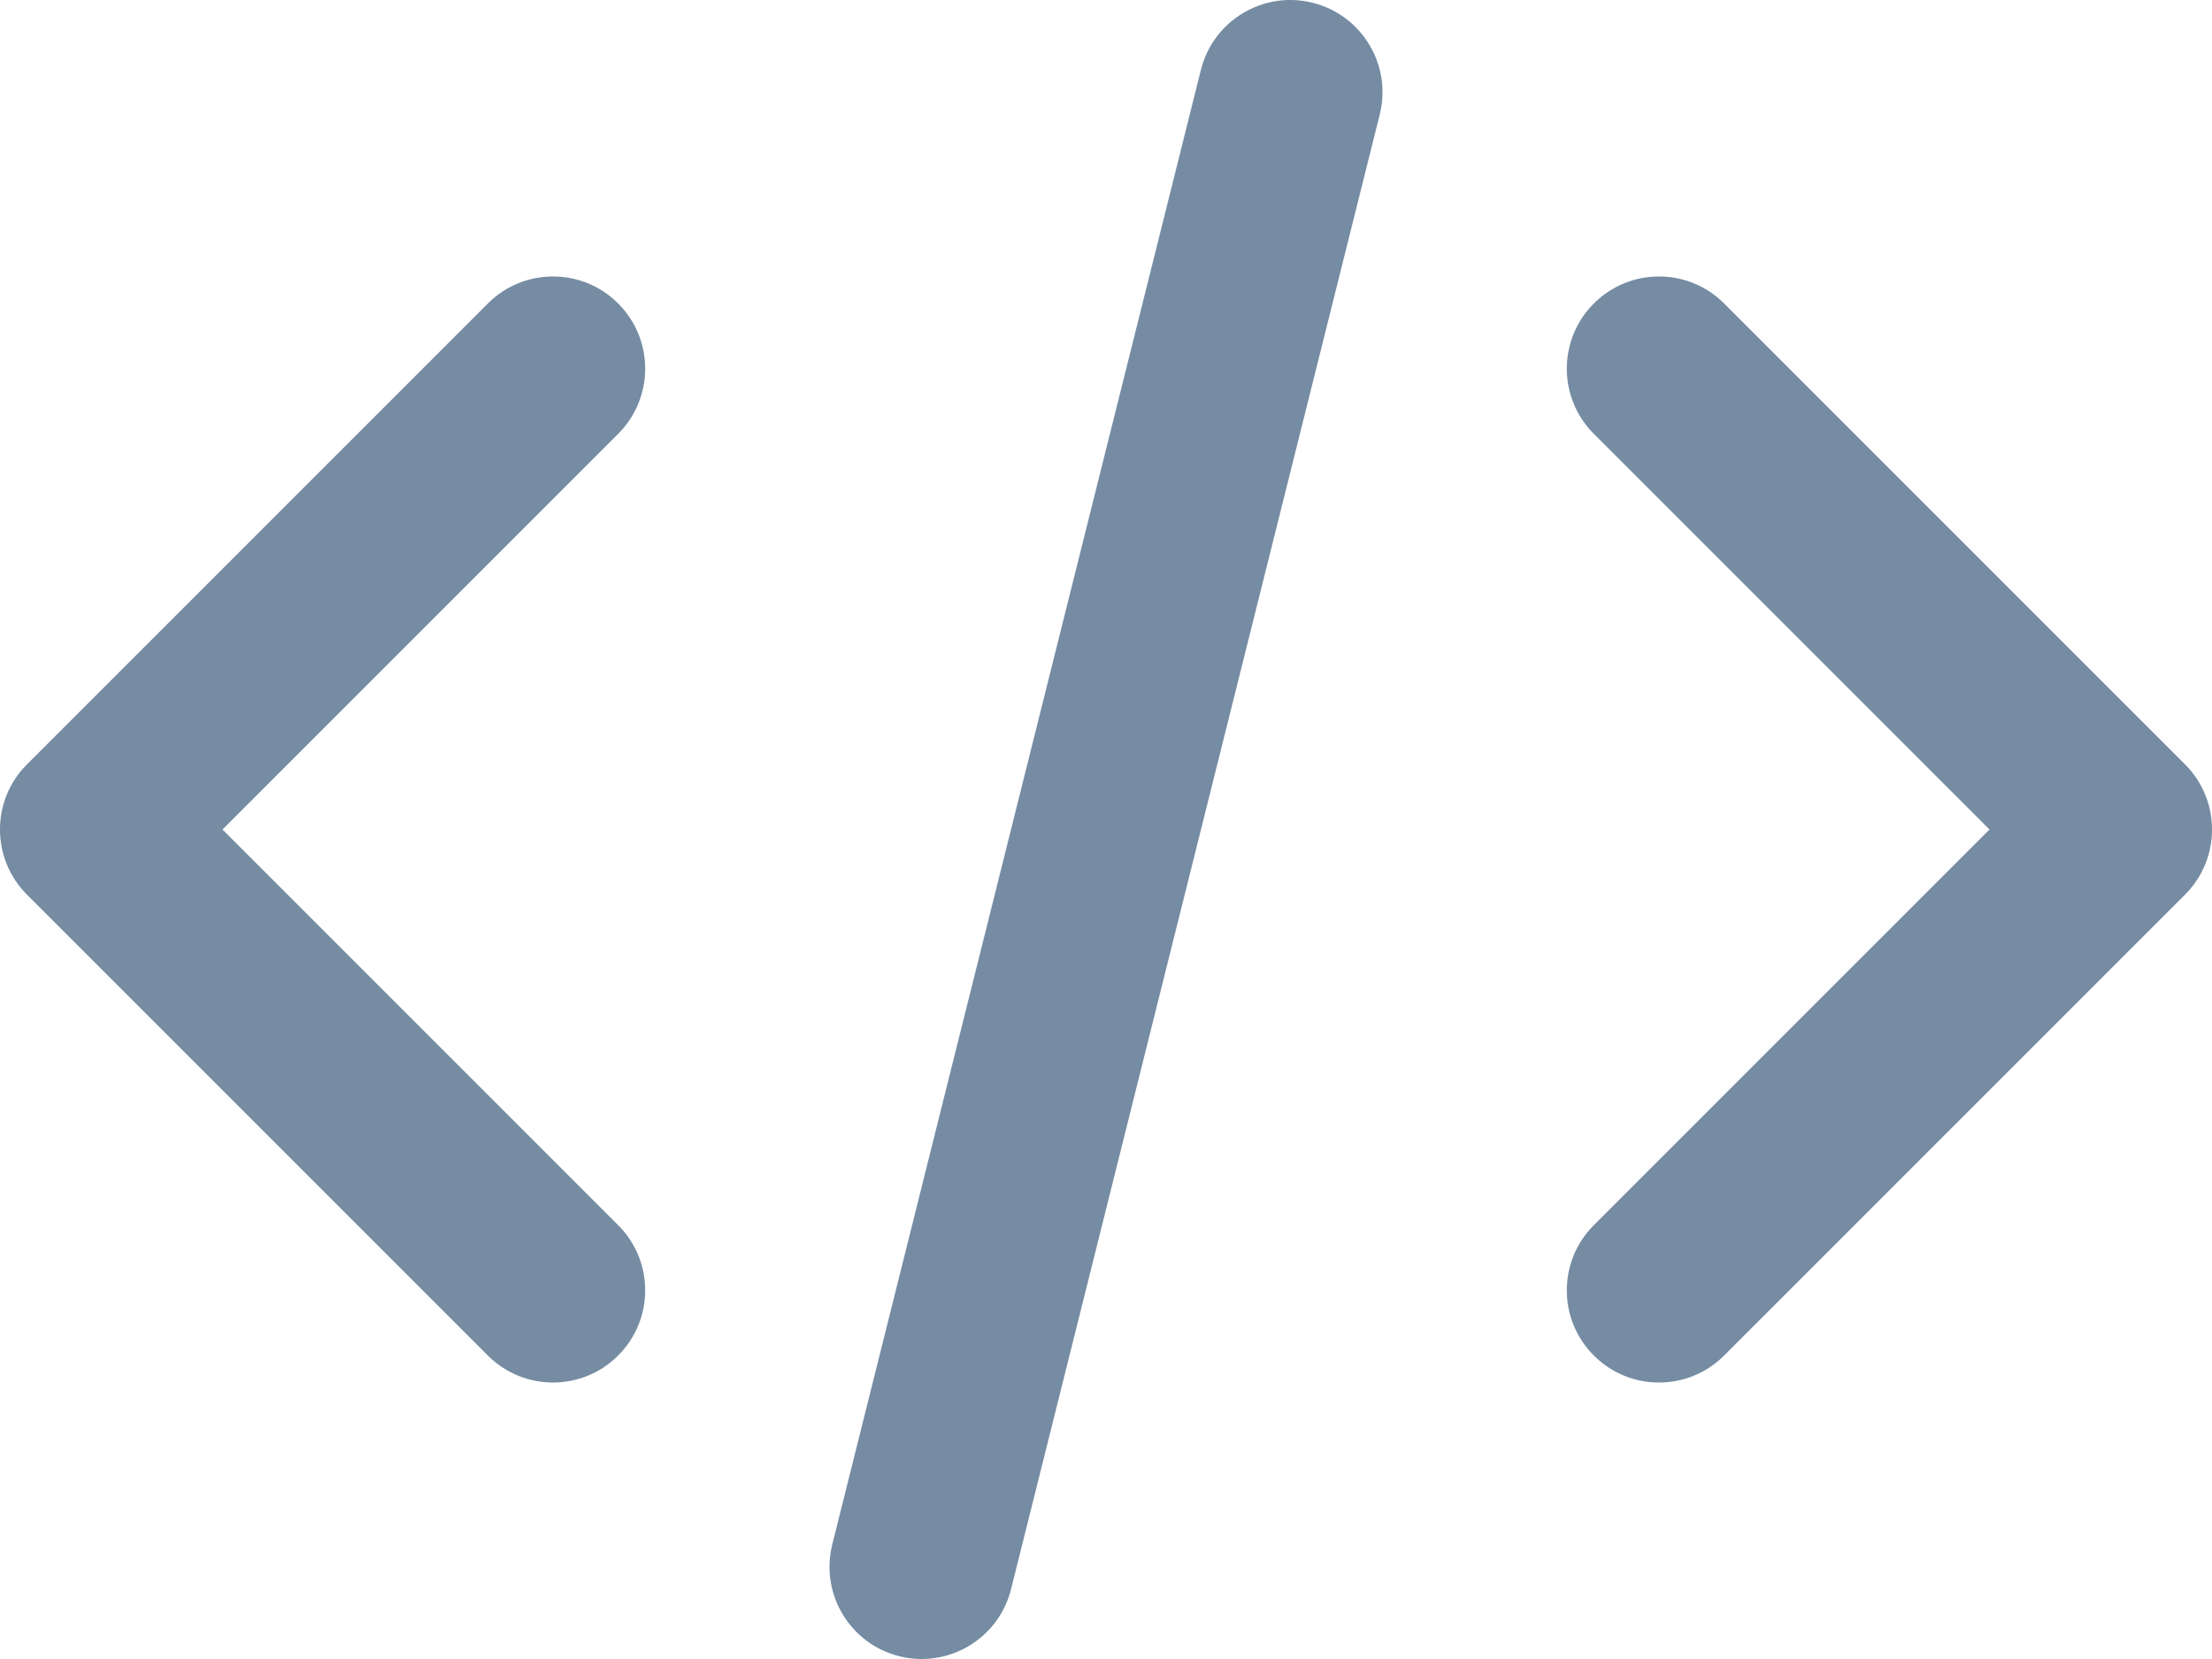
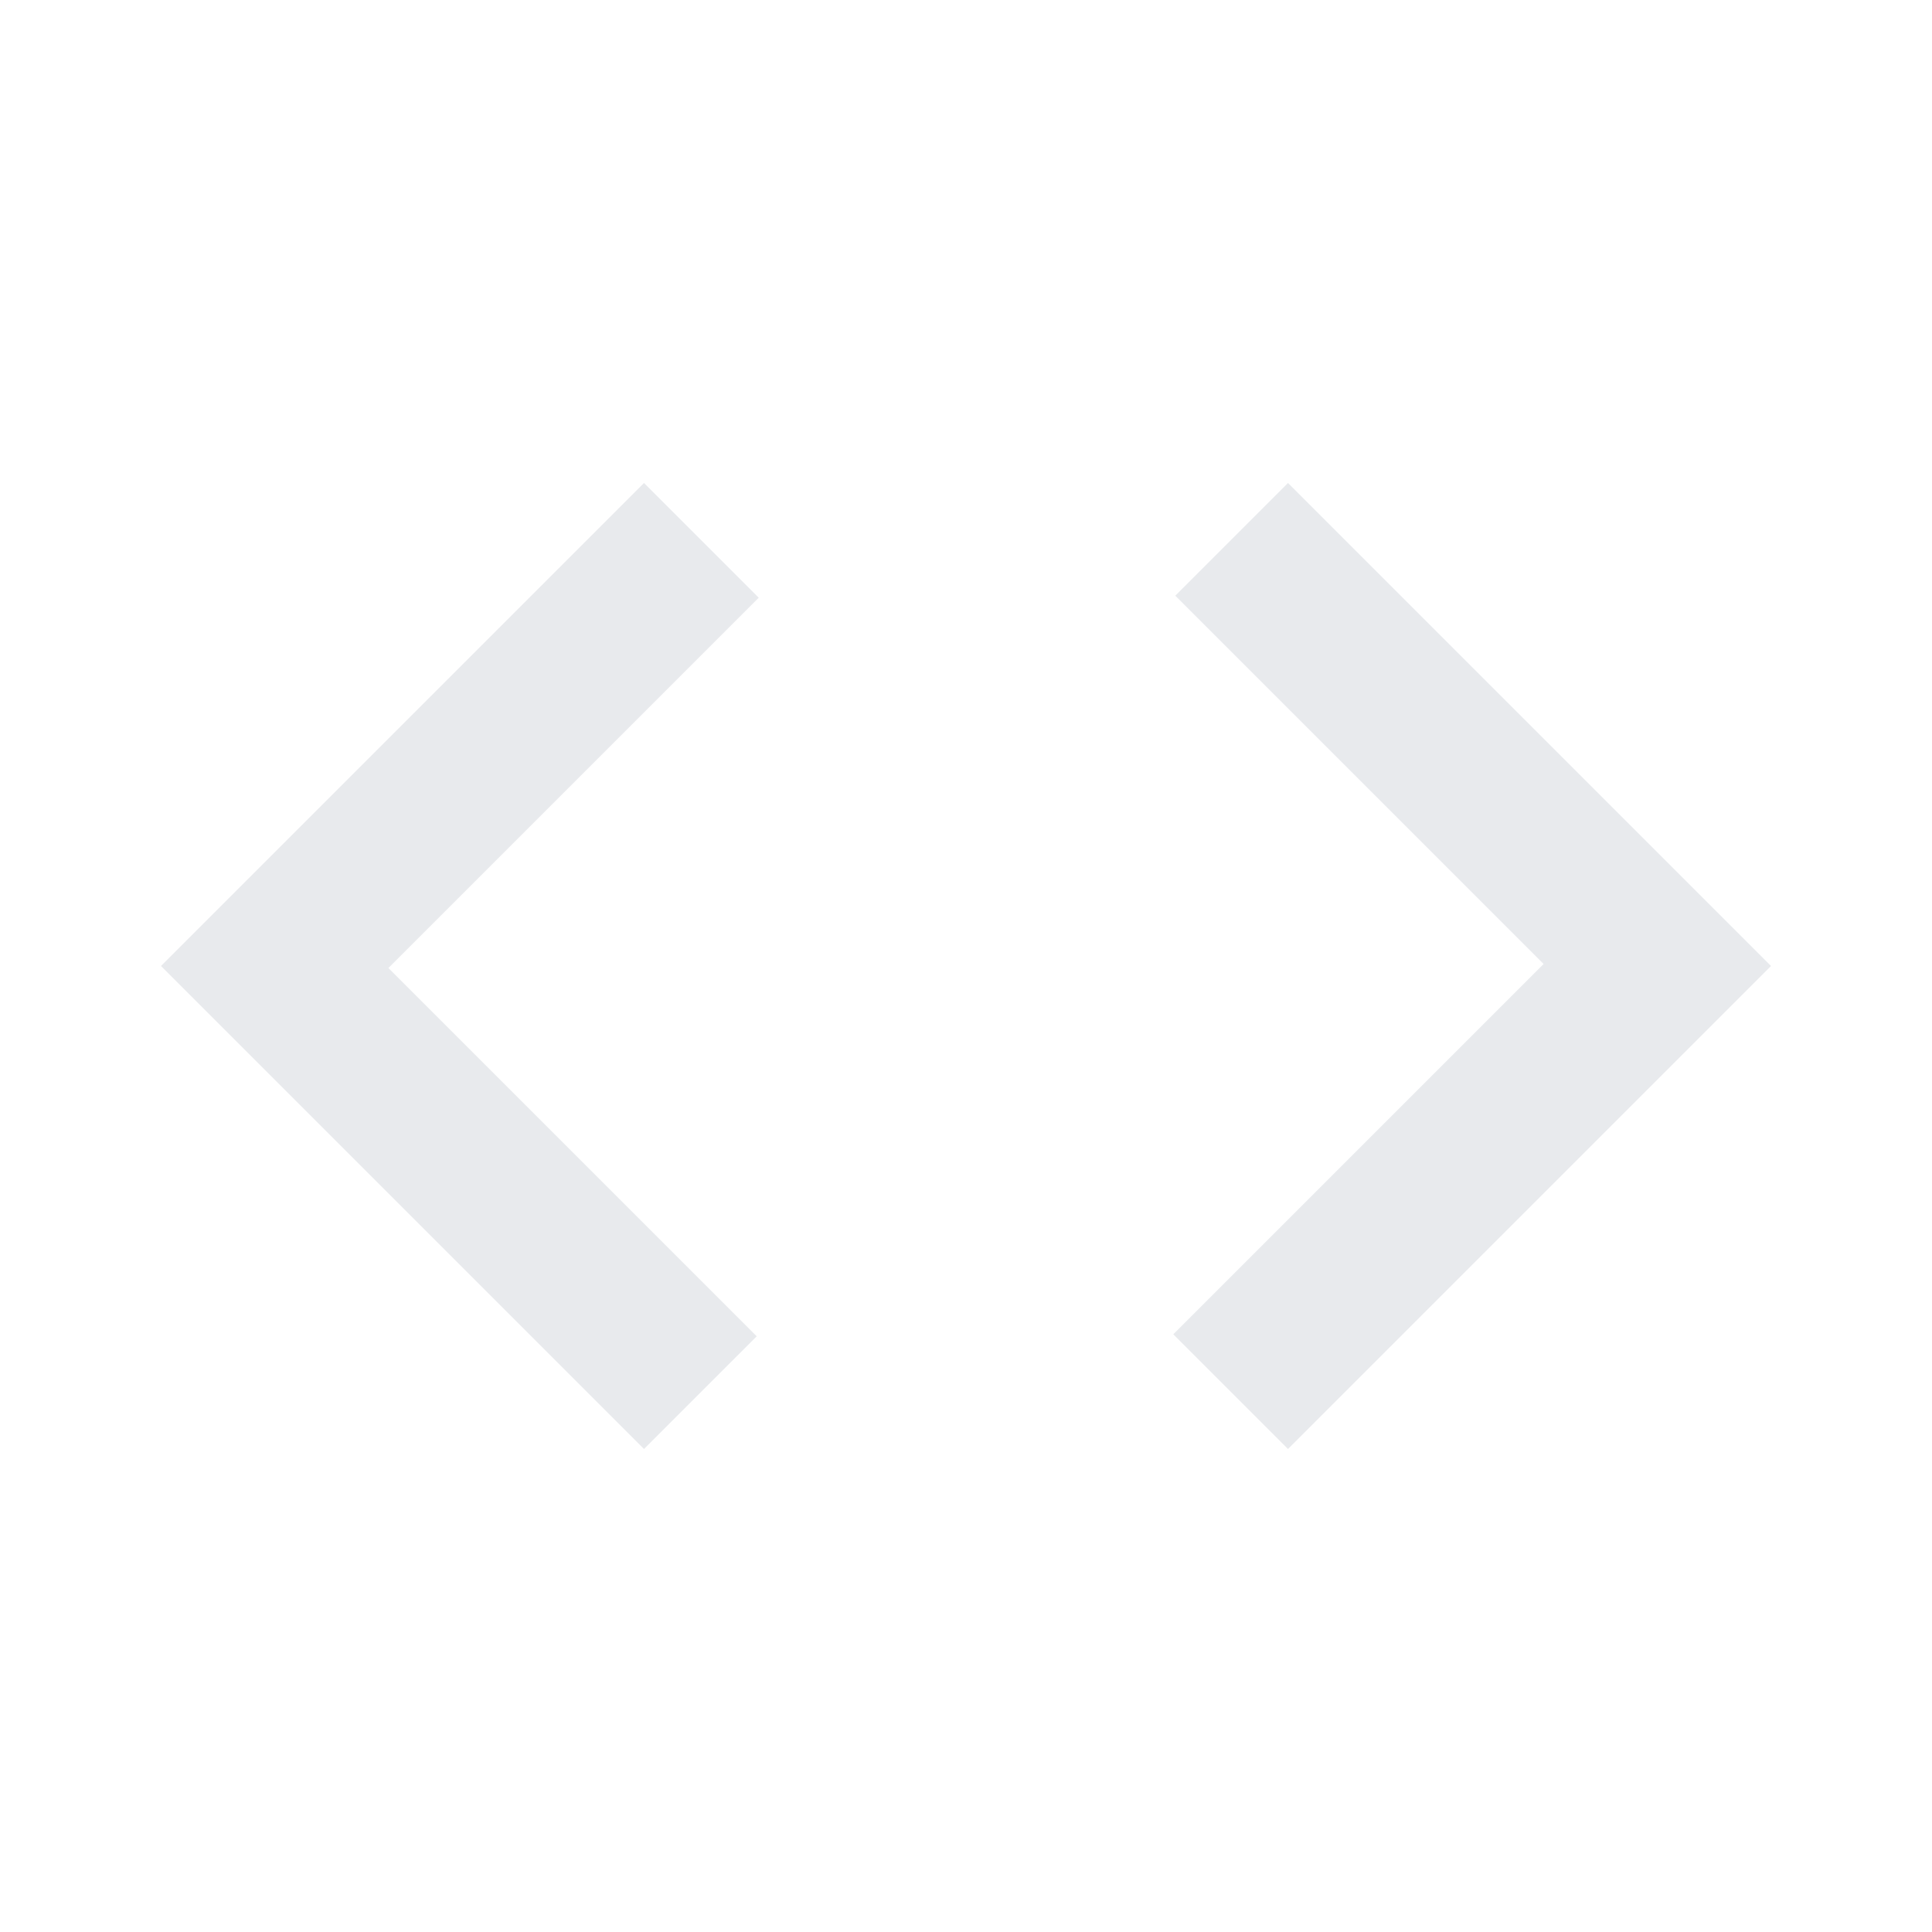
- <svg xmlns="http://www.w3.org/2000/svg" id="meteor-icon-kit__regular-code" viewBox="0 0 24 18" fill="none">
-   <path fill-rule="evenodd" clip-rule="evenodd" d="M13.03 0.757C13.164 0.222 13.707 -0.104 14.242 0.03C14.778 0.164 15.104 0.707 14.97 1.243L10.97 17.242C10.836 17.778 10.293 18.104 9.757 17.97C9.222 17.836 8.896 17.293 9.03 16.758L13.03 0.757zM6.707 4.707L2.414 9L6.707 13.293C7.098 13.683 7.098 14.317 6.707 14.707C6.317 15.098 5.683 15.098 5.293 14.707L0.293 9.707C-0.098 9.317 -0.098 8.683 0.293 8.293L5.293 3.293C5.683 2.902 6.317 2.902 6.707 3.293C7.098 3.683 7.098 4.317 6.707 4.707zM17.293 13.293L21.586 9L17.293 4.707C16.902 4.317 16.902 3.683 17.293 3.293C17.683 2.902 18.317 2.902 18.707 3.293L23.707 8.293C24.098 8.683 24.098 9.317 23.707 9.707L18.707 14.707C18.317 15.098 17.683 15.098 17.293 14.707C16.902 14.317 16.902 13.683 17.293 13.293z" fill="#758CA3" />
+ <svg xmlns="http://www.w3.org/2000/svg" height="24px" viewBox="0 -960 960 960" width="24px" fill="#e8eaed">
+   <path d="M320-240 80-480l240-240 57 57-184 184 183 183-56 56Zm320 0-57-57 184-184-183-183 56-56 240 240-240 240Z" />
</svg>
